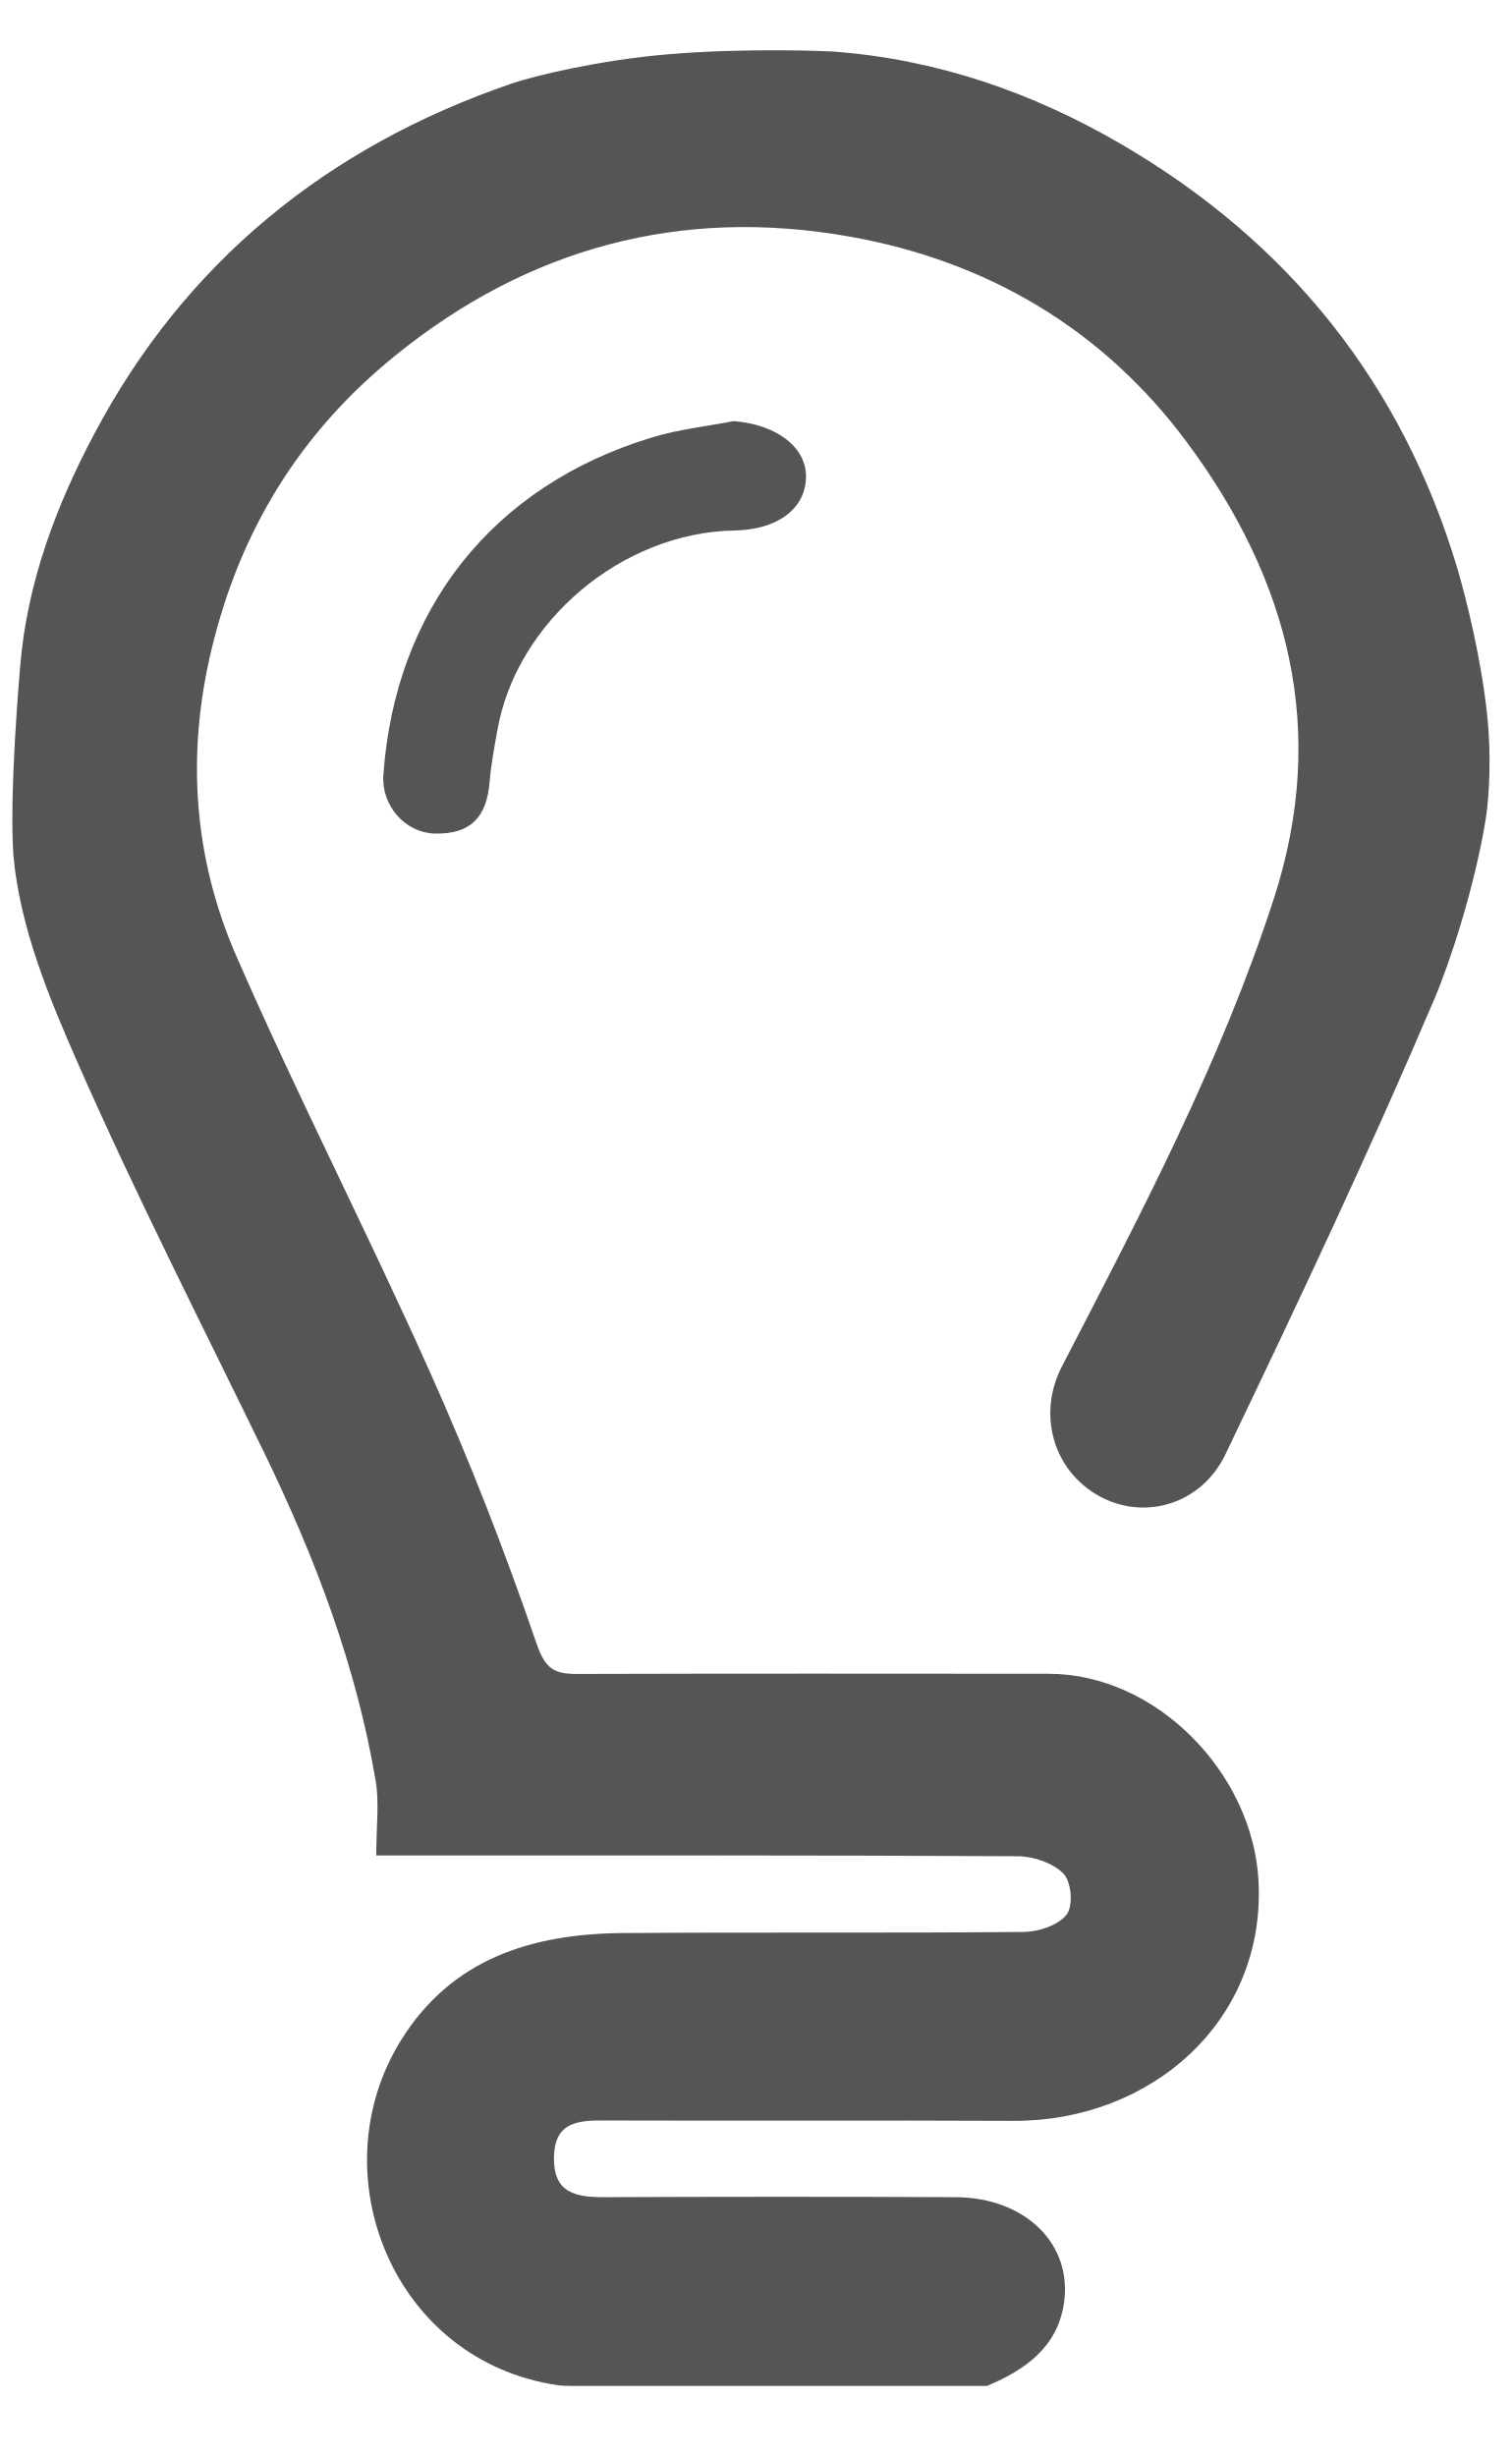
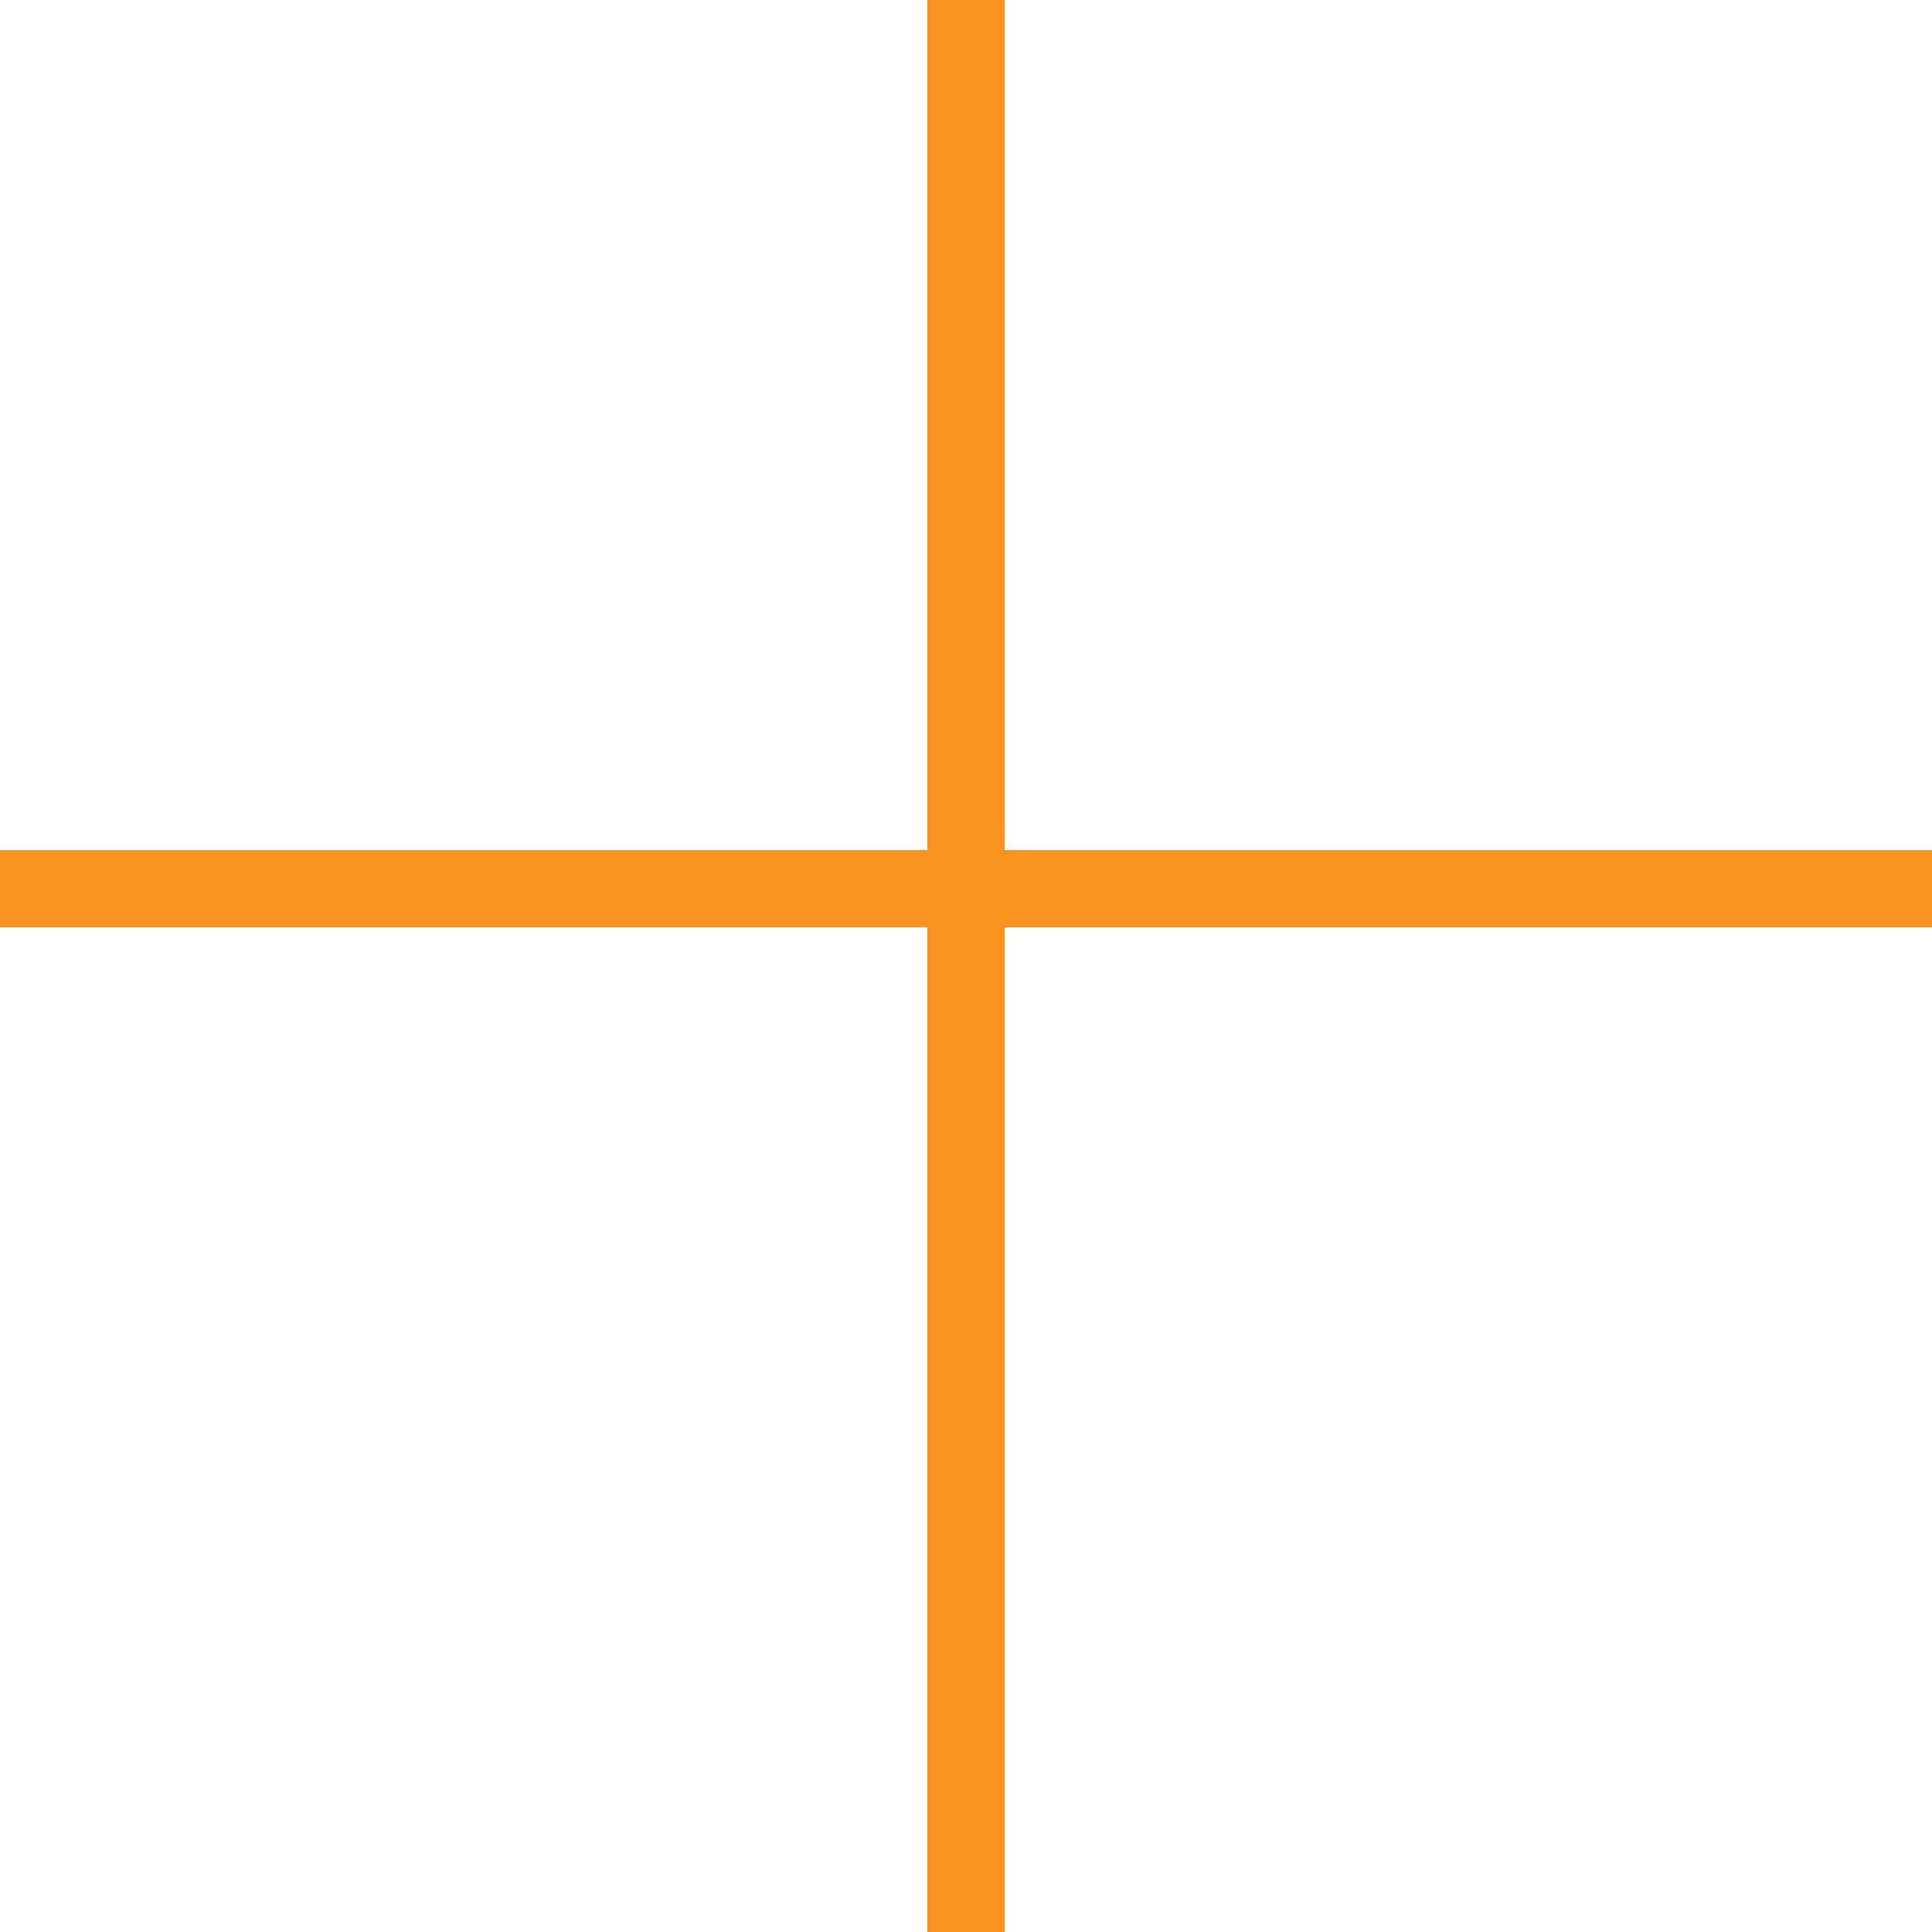
- <svg xmlns="http://www.w3.org/2000/svg" width="16px" height="26px" viewBox="0 0 16 26" version="1.1">
-   <defs />
-   <g id="Page-1" stroke="none" stroke-width="1" fill="none" fill-rule="evenodd">
-     <g id="Control-screen-Copy-3" transform="translate(-171, -139)" fill="#555554">
-       <g id="Control-1-Copy-2" transform="translate(156, 128)">
-         <g id="Bulb" transform="translate(15, 11)">
-           <path d="M15.178,10.59 C14.488,12.21 13.734,13.806 12.972,15.396 C12.715,15.932 12.107,16.101 11.632,15.836 C11.14,15.561 10.984,14.962 11.24,14.468 C12.074,12.855 12.923,11.247 13.485,9.512 C14.061,7.733 13.649,6.144 12.565,4.683 C11.68,3.489 10.456,2.764 8.995,2.505 C7.211,2.188 5.594,2.62 4.182,3.766 C3.171,4.585 2.543,5.618 2.242,6.863 C1.971,7.979 2.047,9.078 2.5,10.117 C3.149,11.605 3.893,13.052 4.555,14.533 C4.974,15.468 5.346,16.426 5.678,17.394 C5.77,17.664 5.862,17.722 6.111,17.721 C7.773,17.716 9.435,17.718 11.098,17.719 C12.245,17.719 13.259,18.774 13.322,19.905 C13.404,21.386 12.193,22.459 10.724,22.452 C9.28,22.445 7.835,22.453 6.391,22.448 C6.108,22.447 5.873,22.469 5.864,22.833 C5.855,23.213 6.089,23.261 6.395,23.26 C7.635,23.255 8.875,23.254 10.115,23.26 C10.854,23.263 11.358,23.758 11.262,24.388 C11.191,24.849 10.853,25.089 10.448,25.258 L6.031,25.258 C5.992,25.257 5.952,25.257 5.909,25.251 C4.16,24.999 3.37,23.011 4.243,21.602 C4.777,20.738 5.625,20.472 6.589,20.464 C8.006,20.453 9.424,20.466 10.841,20.452 C10.998,20.45 11.206,20.379 11.292,20.267 C11.362,20.175 11.342,19.923 11.259,19.837 C11.151,19.724 10.942,19.652 10.777,19.651 C8.678,19.639 6.578,19.643 4.479,19.643 L3.983,19.643 C3.983,19.333 4.016,19.088 3.977,18.855 C3.773,17.643 3.342,16.504 2.806,15.398 C2.136,14.019 1.438,12.652 0.822,11.25 C0.515,10.553 0.21,9.812 0.142,9.056 C0.095,8.388 0.212,7.079 0.214,7.05 C0.286,6.17 0.595,5.351 1.001,4.587 C1.958,2.783 3.457,1.556 5.412,0.886 C5.657,0.801 6.357,0.635 7.067,0.575 C7.927,0.502 8.796,0.544 8.812,0.545 C9.913,0.626 10.926,0.977 11.867,1.525 C13.653,2.566 14.846,4.07 15.429,6.024 C15.517,6.321 15.68,6.967 15.743,7.573 C15.791,8.023 15.76,8.463 15.73,8.655 C15.616,9.372 15.352,10.183 15.178,10.59" id="Fill-1" />
-           <path d="M7.766,4.458 C8.222,4.493 8.545,4.737 8.532,5.064 C8.519,5.393 8.224,5.608 7.774,5.616 C6.587,5.636 5.469,6.577 5.265,7.73 C5.233,7.911 5.198,8.092 5.183,8.275 C5.153,8.659 4.974,8.834 4.599,8.824 C4.292,8.815 4.035,8.532 4.058,8.204 C4.182,6.464 5.198,5.147 6.904,4.63 C7.183,4.545 7.478,4.514 7.766,4.458" id="Fill-4" />
-         </g>
-       </g>
-     </g>
-   </g>
+ <svg xmlns="http://www.w3.org/2000/svg" version="1.1" id="Layer_1" x="0px" y="0px" width="25px" height="25px" viewBox="0 0 25 25" enable-background="new 0 0 25 25" xml:space="preserve">
+   <line fill="none" stroke="#F7931E" stroke-miterlimit="10" x1="0" y1="11.5" x2="25" y2="11.5" />
+   <line fill="none" stroke="#F7931E" stroke-miterlimit="10" x1="12.5" y1="25" x2="12.5" y2="0" />
</svg>
